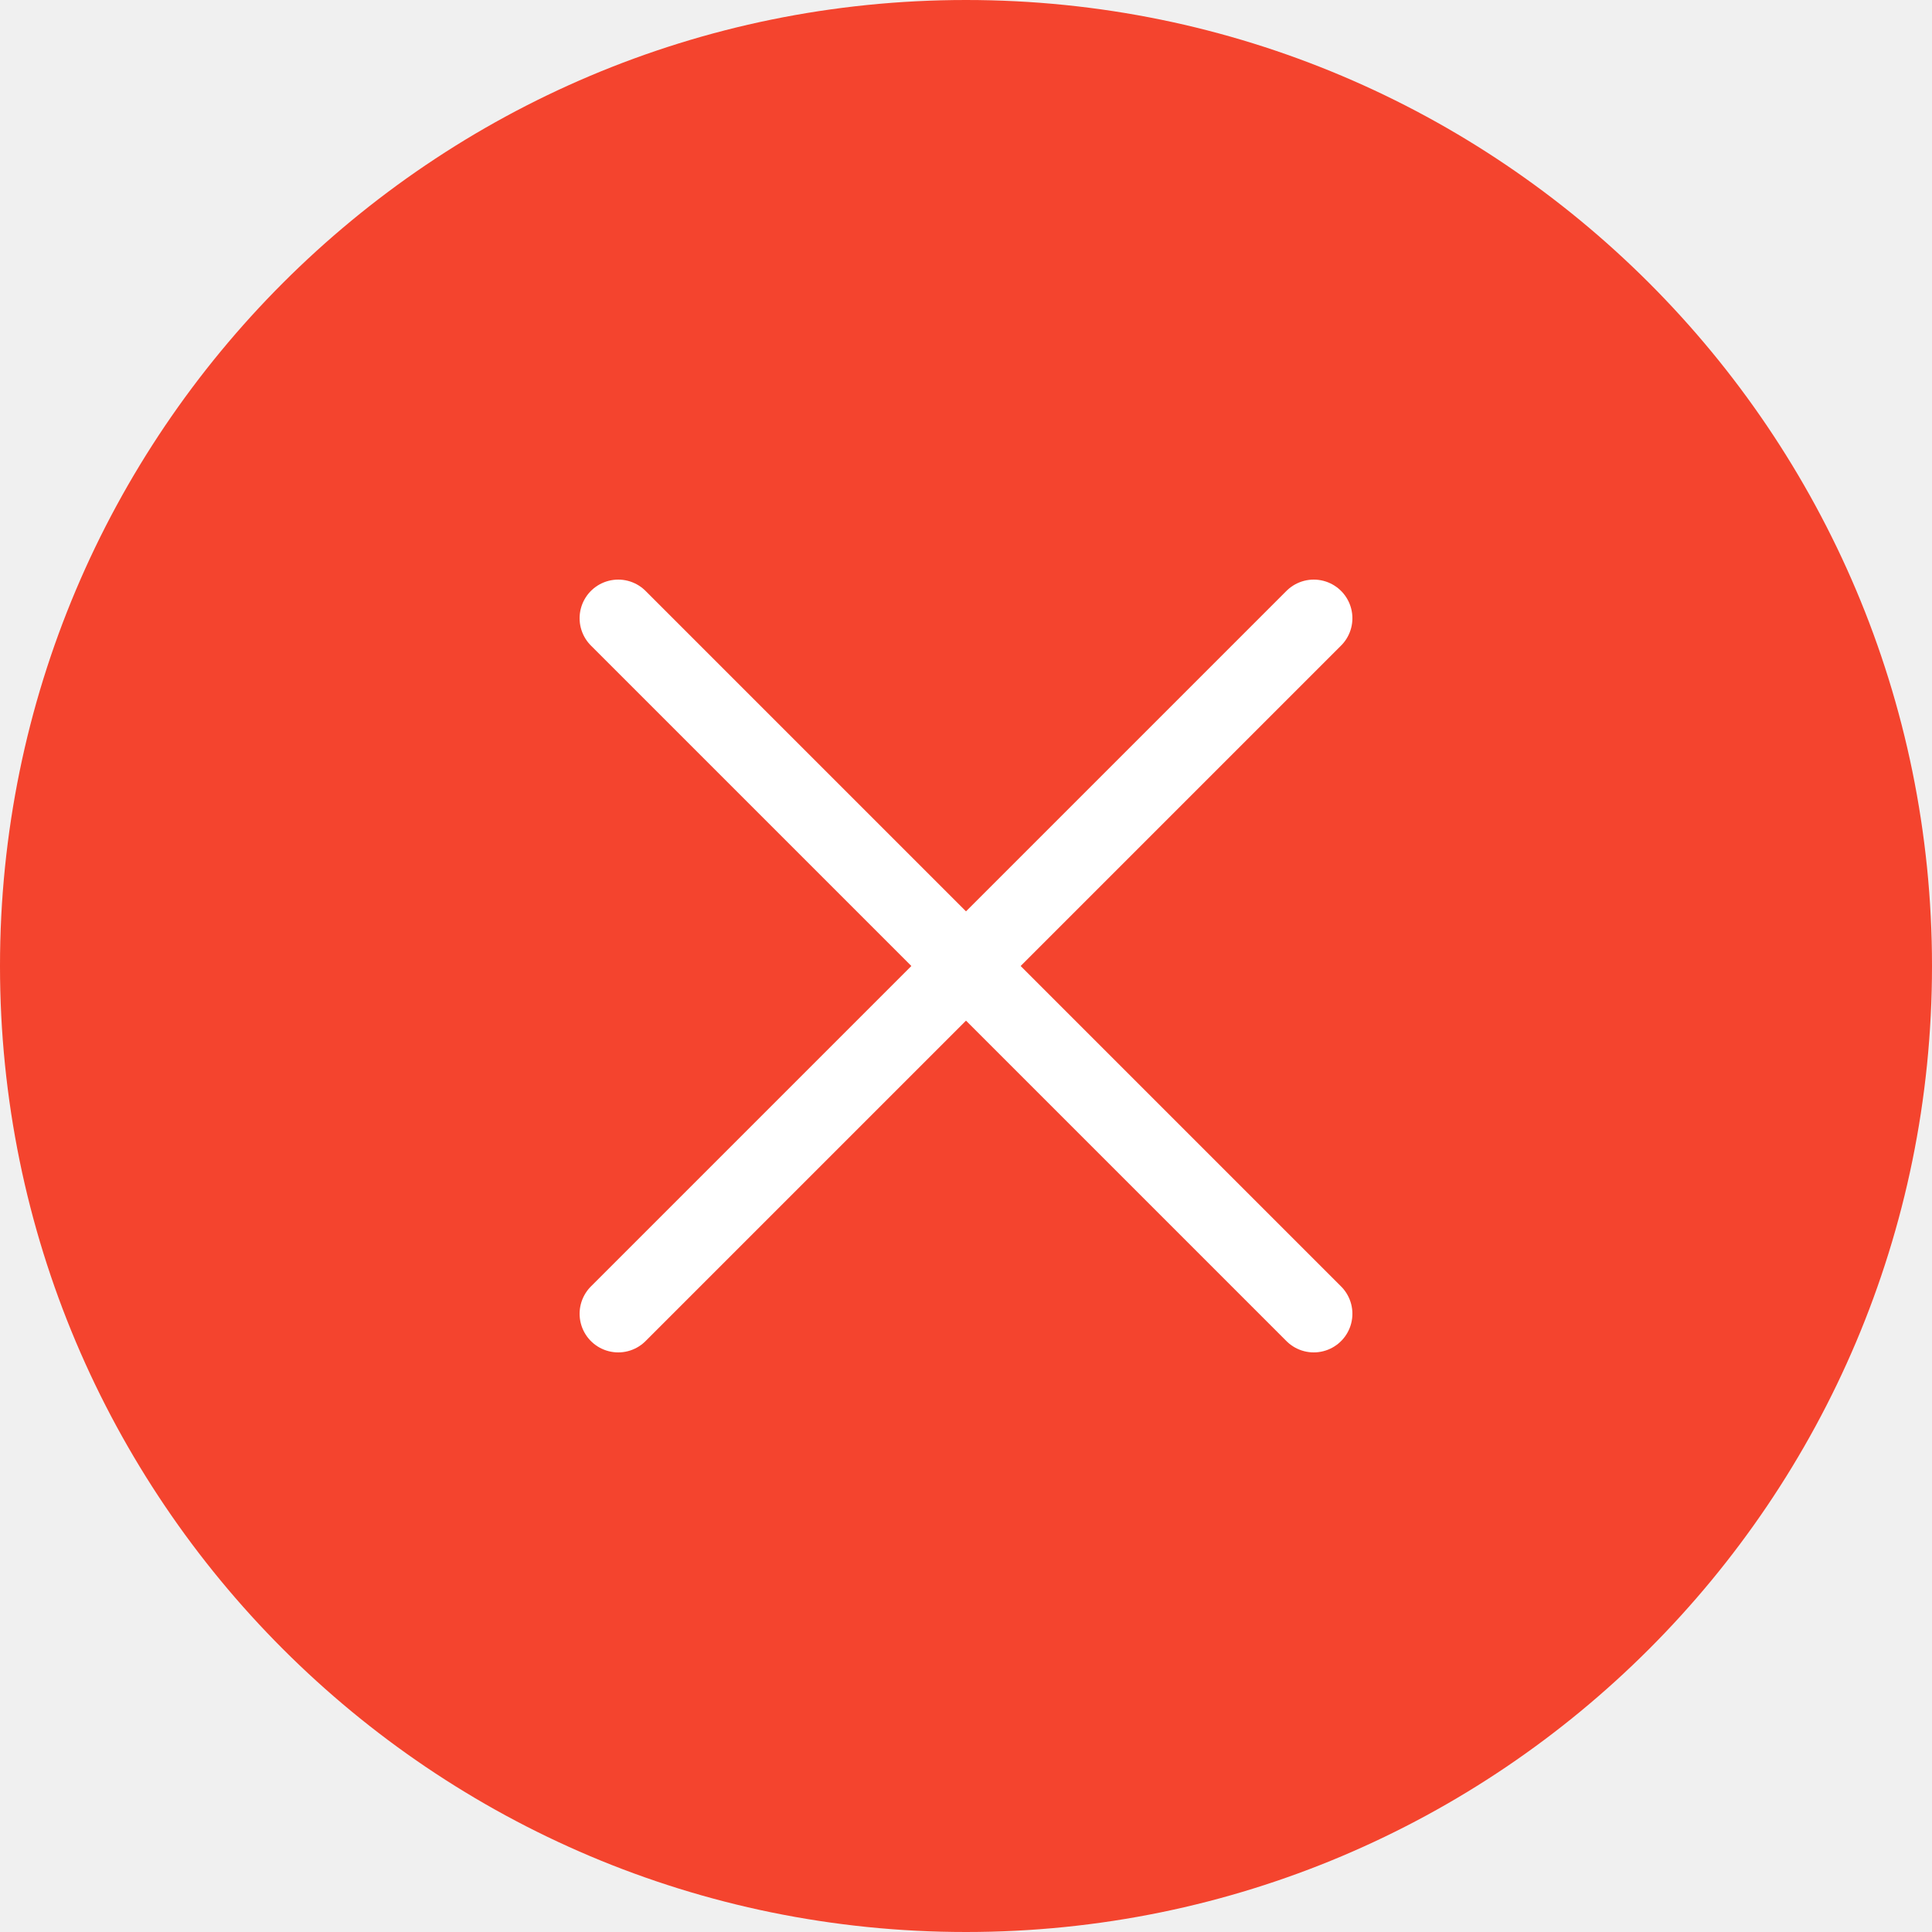
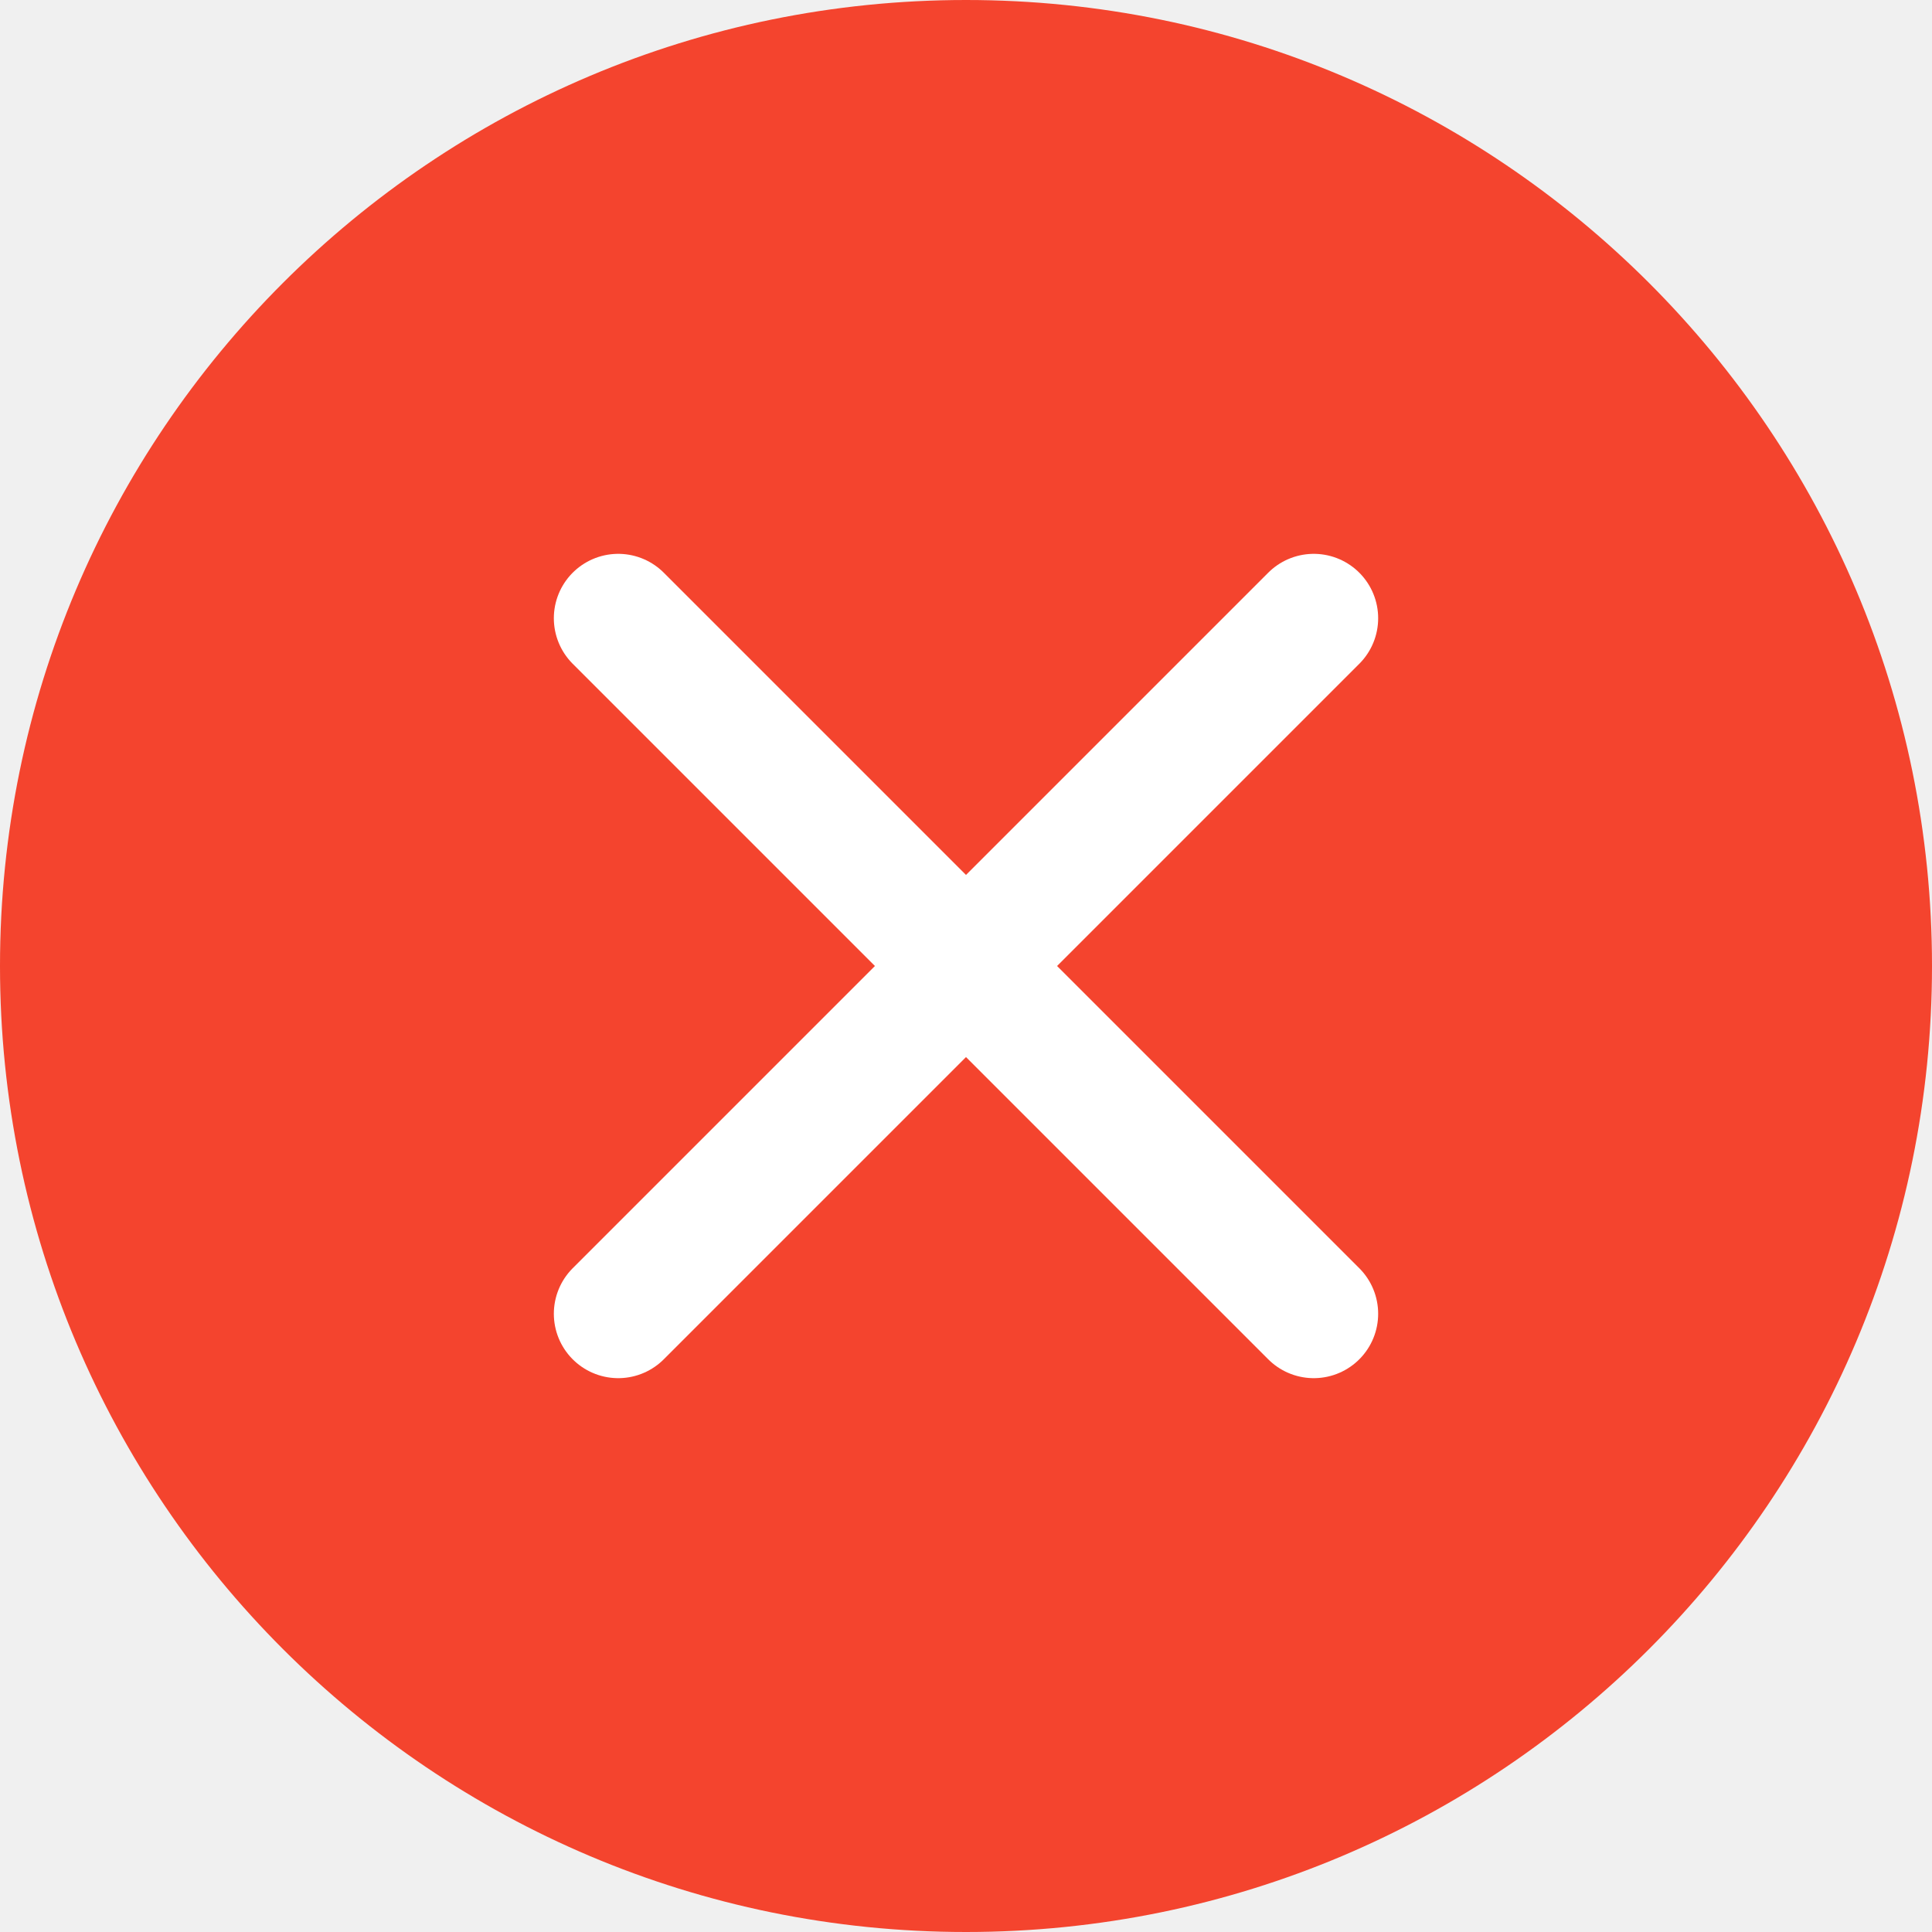
- <svg xmlns="http://www.w3.org/2000/svg" width="50px" height="50px" viewBox="0 0 50 50" version="1.1">
+ <svg xmlns="http://www.w3.org/2000/svg" width="30px" height="30px" viewBox="0 0 30 30" version="1.1">
  <g id="Page-1" stroke="none" stroke-width="1" fill="none" fill-rule="evenodd">
-     <g id="cross">
-       <circle id="Oval" fill="#F4442E" cx="25" cy="25" r="25" />
-       <polyline id="Path" stroke="#FFFFFF" stroke-width="2" stroke-linecap="round" points="16 34 25 25 34 16" />
-       <polyline id="Path" stroke="#FFFFFF" stroke-width="2" stroke-linecap="round" points="16 16 25 25 34 34" />
+     <g id="close">
+       <circle id="Oval" fill="#F4442E" cx="15" cy="15" r="15" />
+       <polyline id="Path" stroke="#FFFFFF" stroke-width="2" stroke-linecap="round" points="9.6 20.4 15 15 20.4 9.6" />
+       <polyline id="Path" stroke="#FFFFFF" stroke-width="2" stroke-linecap="round" points="9.6 9.6 15 15 20.4 20.4" />
    </g>
  </g>
</svg>
